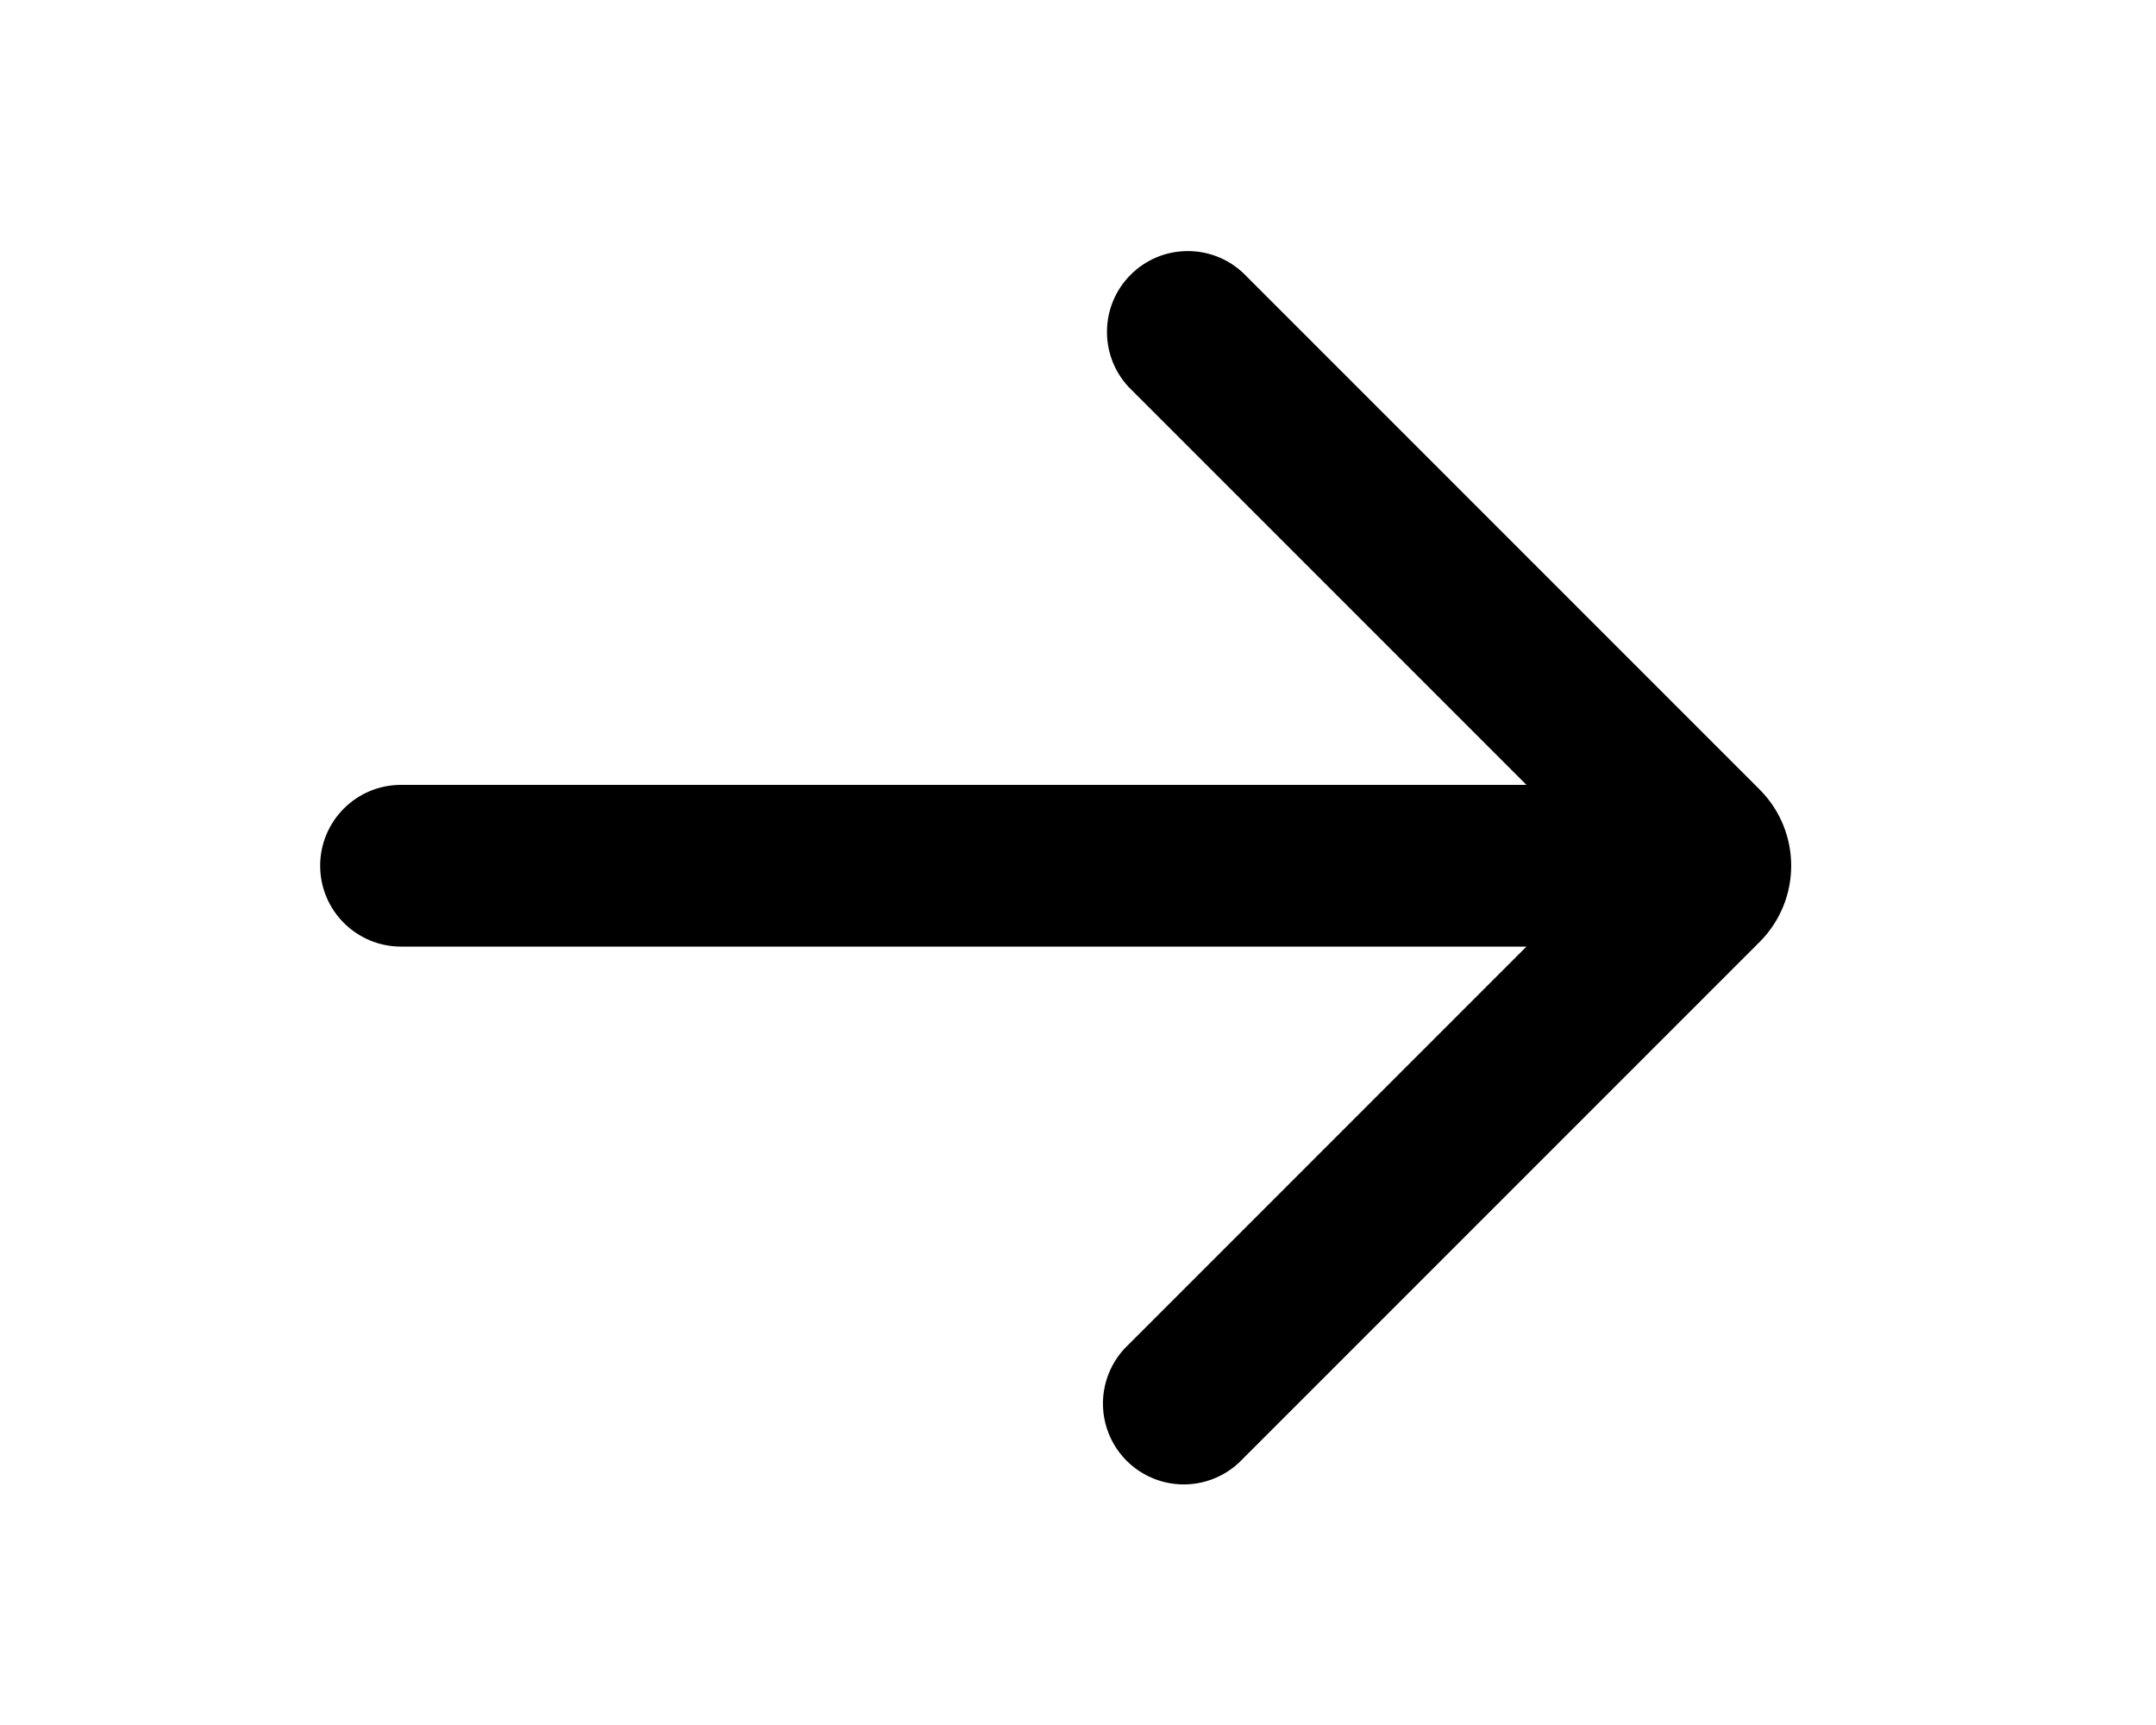
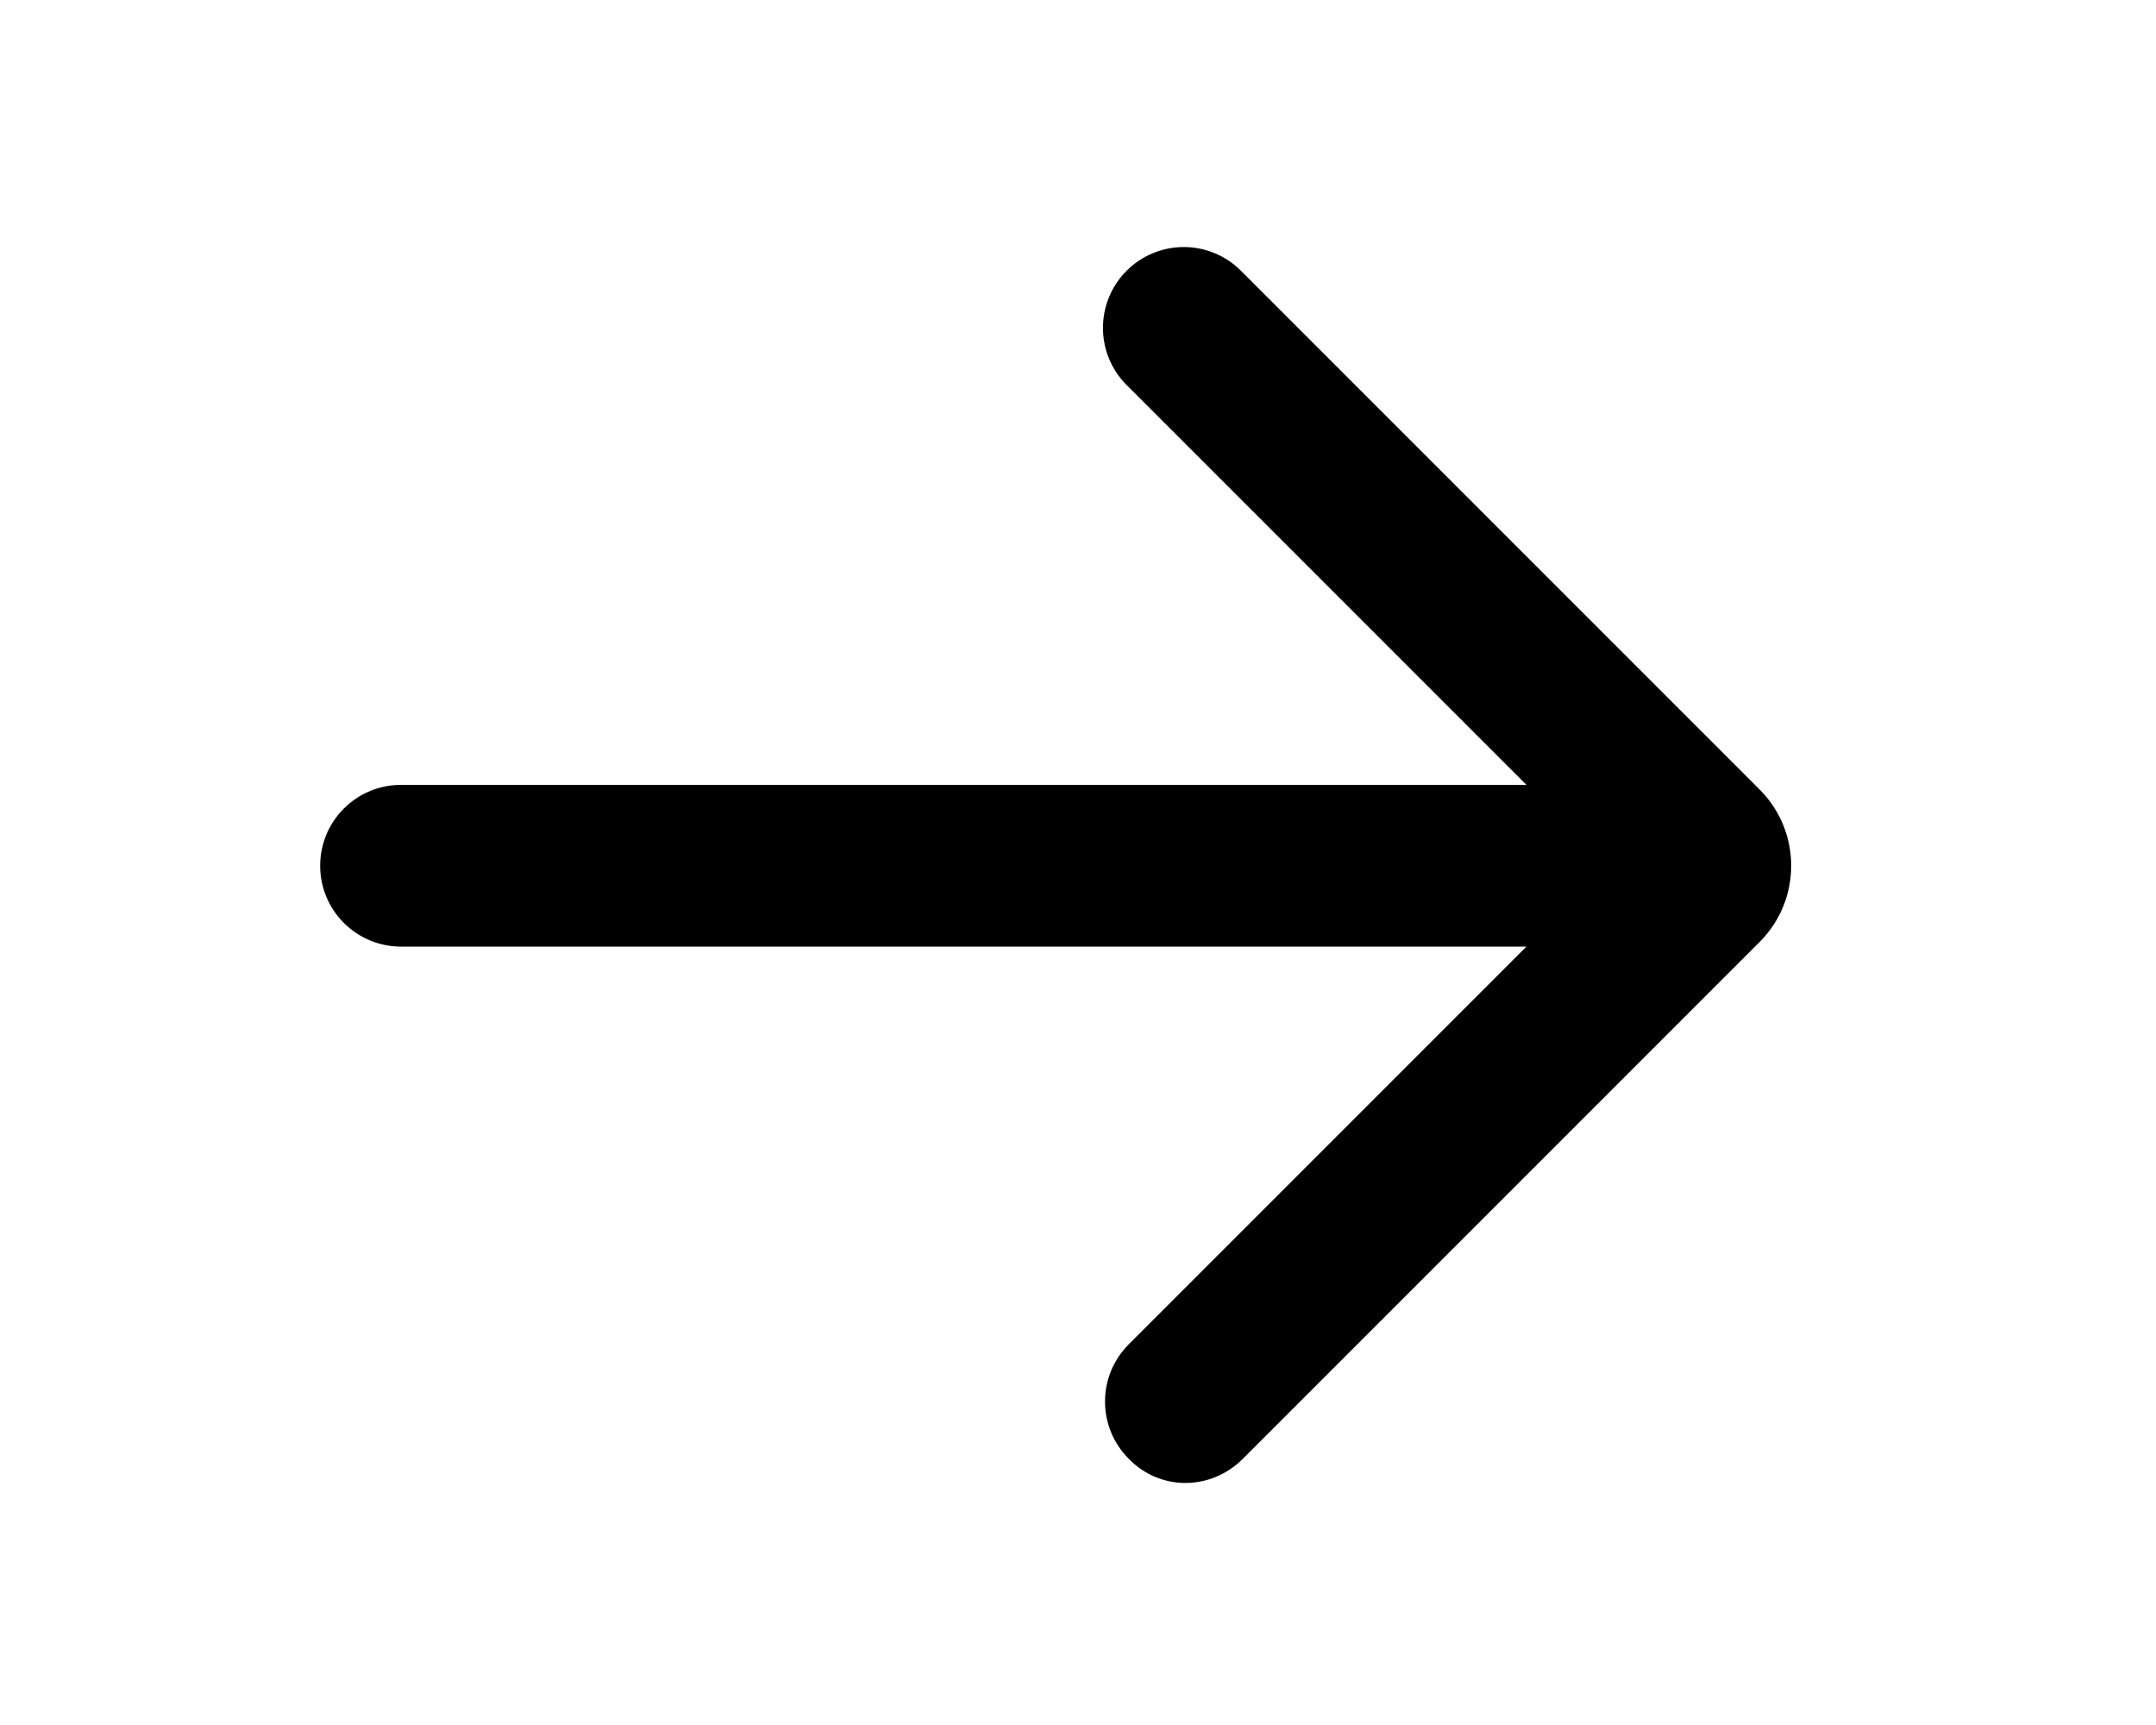
<svg xmlns="http://www.w3.org/2000/svg" viewBox="0 0 20 16" fill="currentColor">
-   <path fill-rule="evenodd" d="M14.16 8.78H3.72a.75.75 0 0 1 0-1.5h10.44l-3.69-3.69a.75.75 0 0 1 1.06-1.06l4.8 4.8a1 1 0 0 1 0 1.4l-4.8 4.8a.75.75 0 1 1-1.06-1.06l3.69-3.69Z" />
+   <path fill-rule="evenodd" d="M14.16 8.78H3.72a.75.75 0 0 1 0-1.5h10.44l-3.69-3.69a.75.75 0 1 1 1.06-1.06l4.8 4.8a1 1 0 0 1 0 1.4l-4.8 4.8c-.3.3-.77.3-1.06 0a.75.75 0 0 1 0-1.06l3.69-3.69Z" />
</svg>
